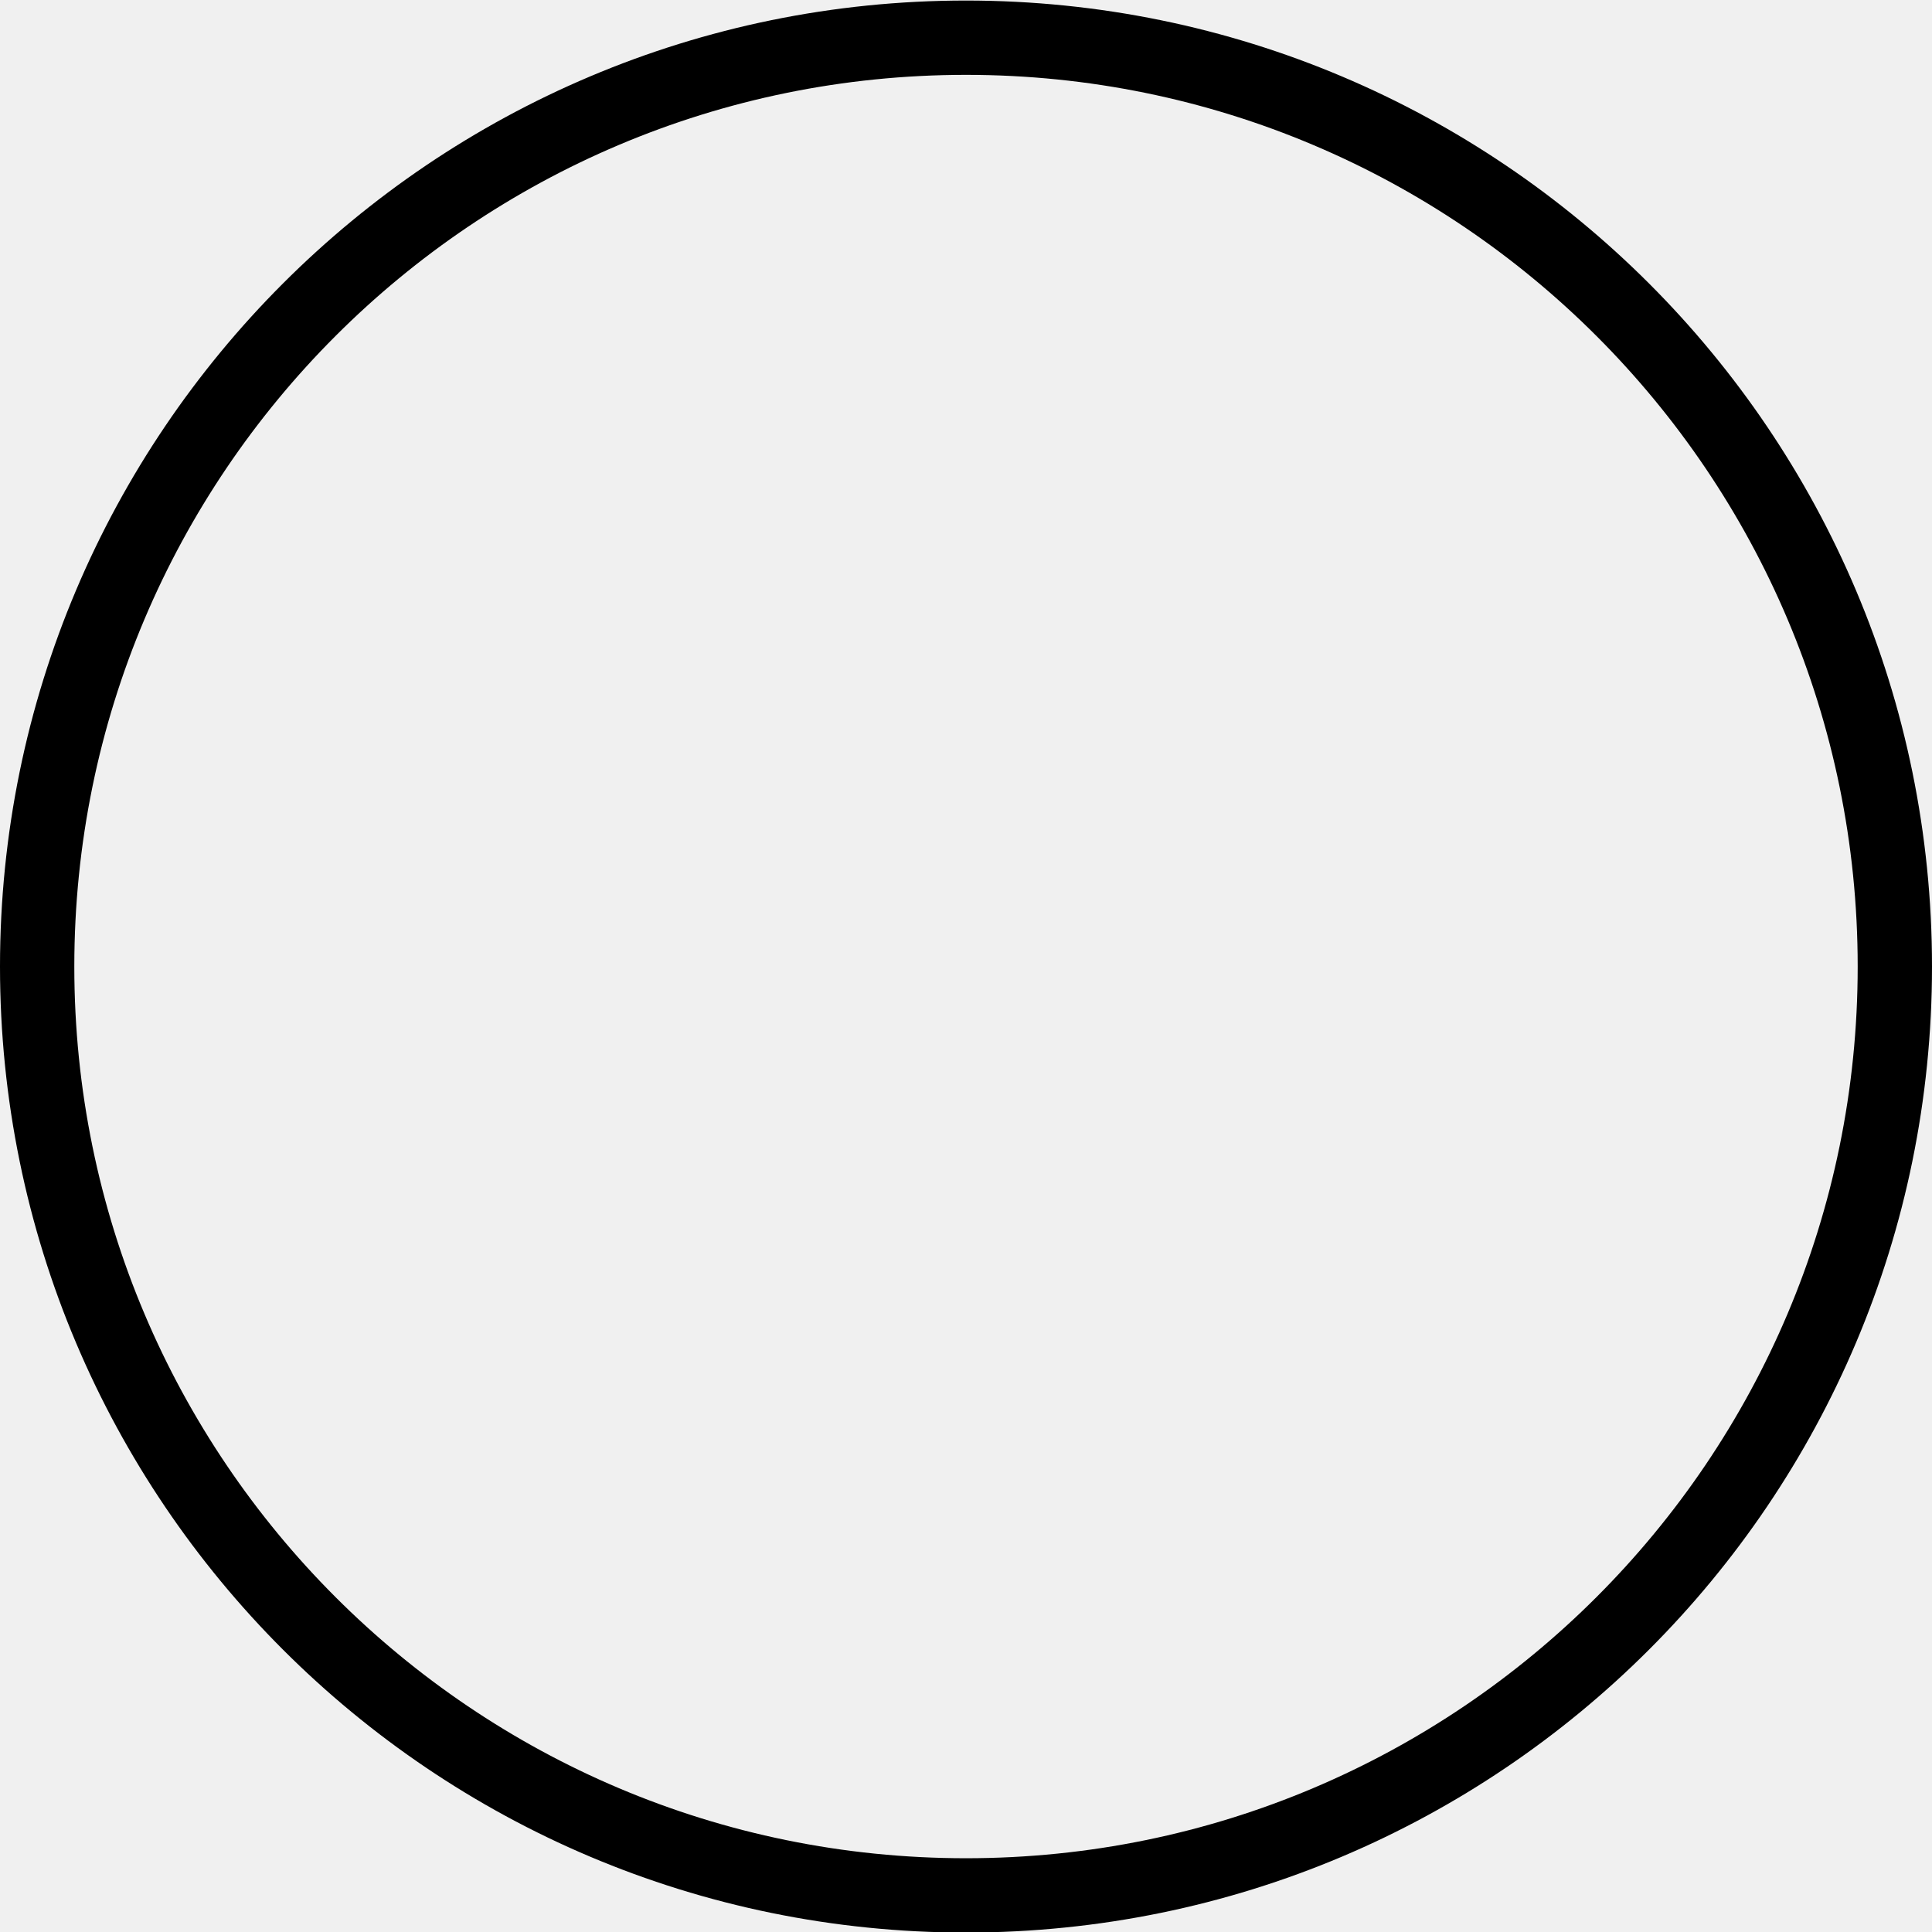
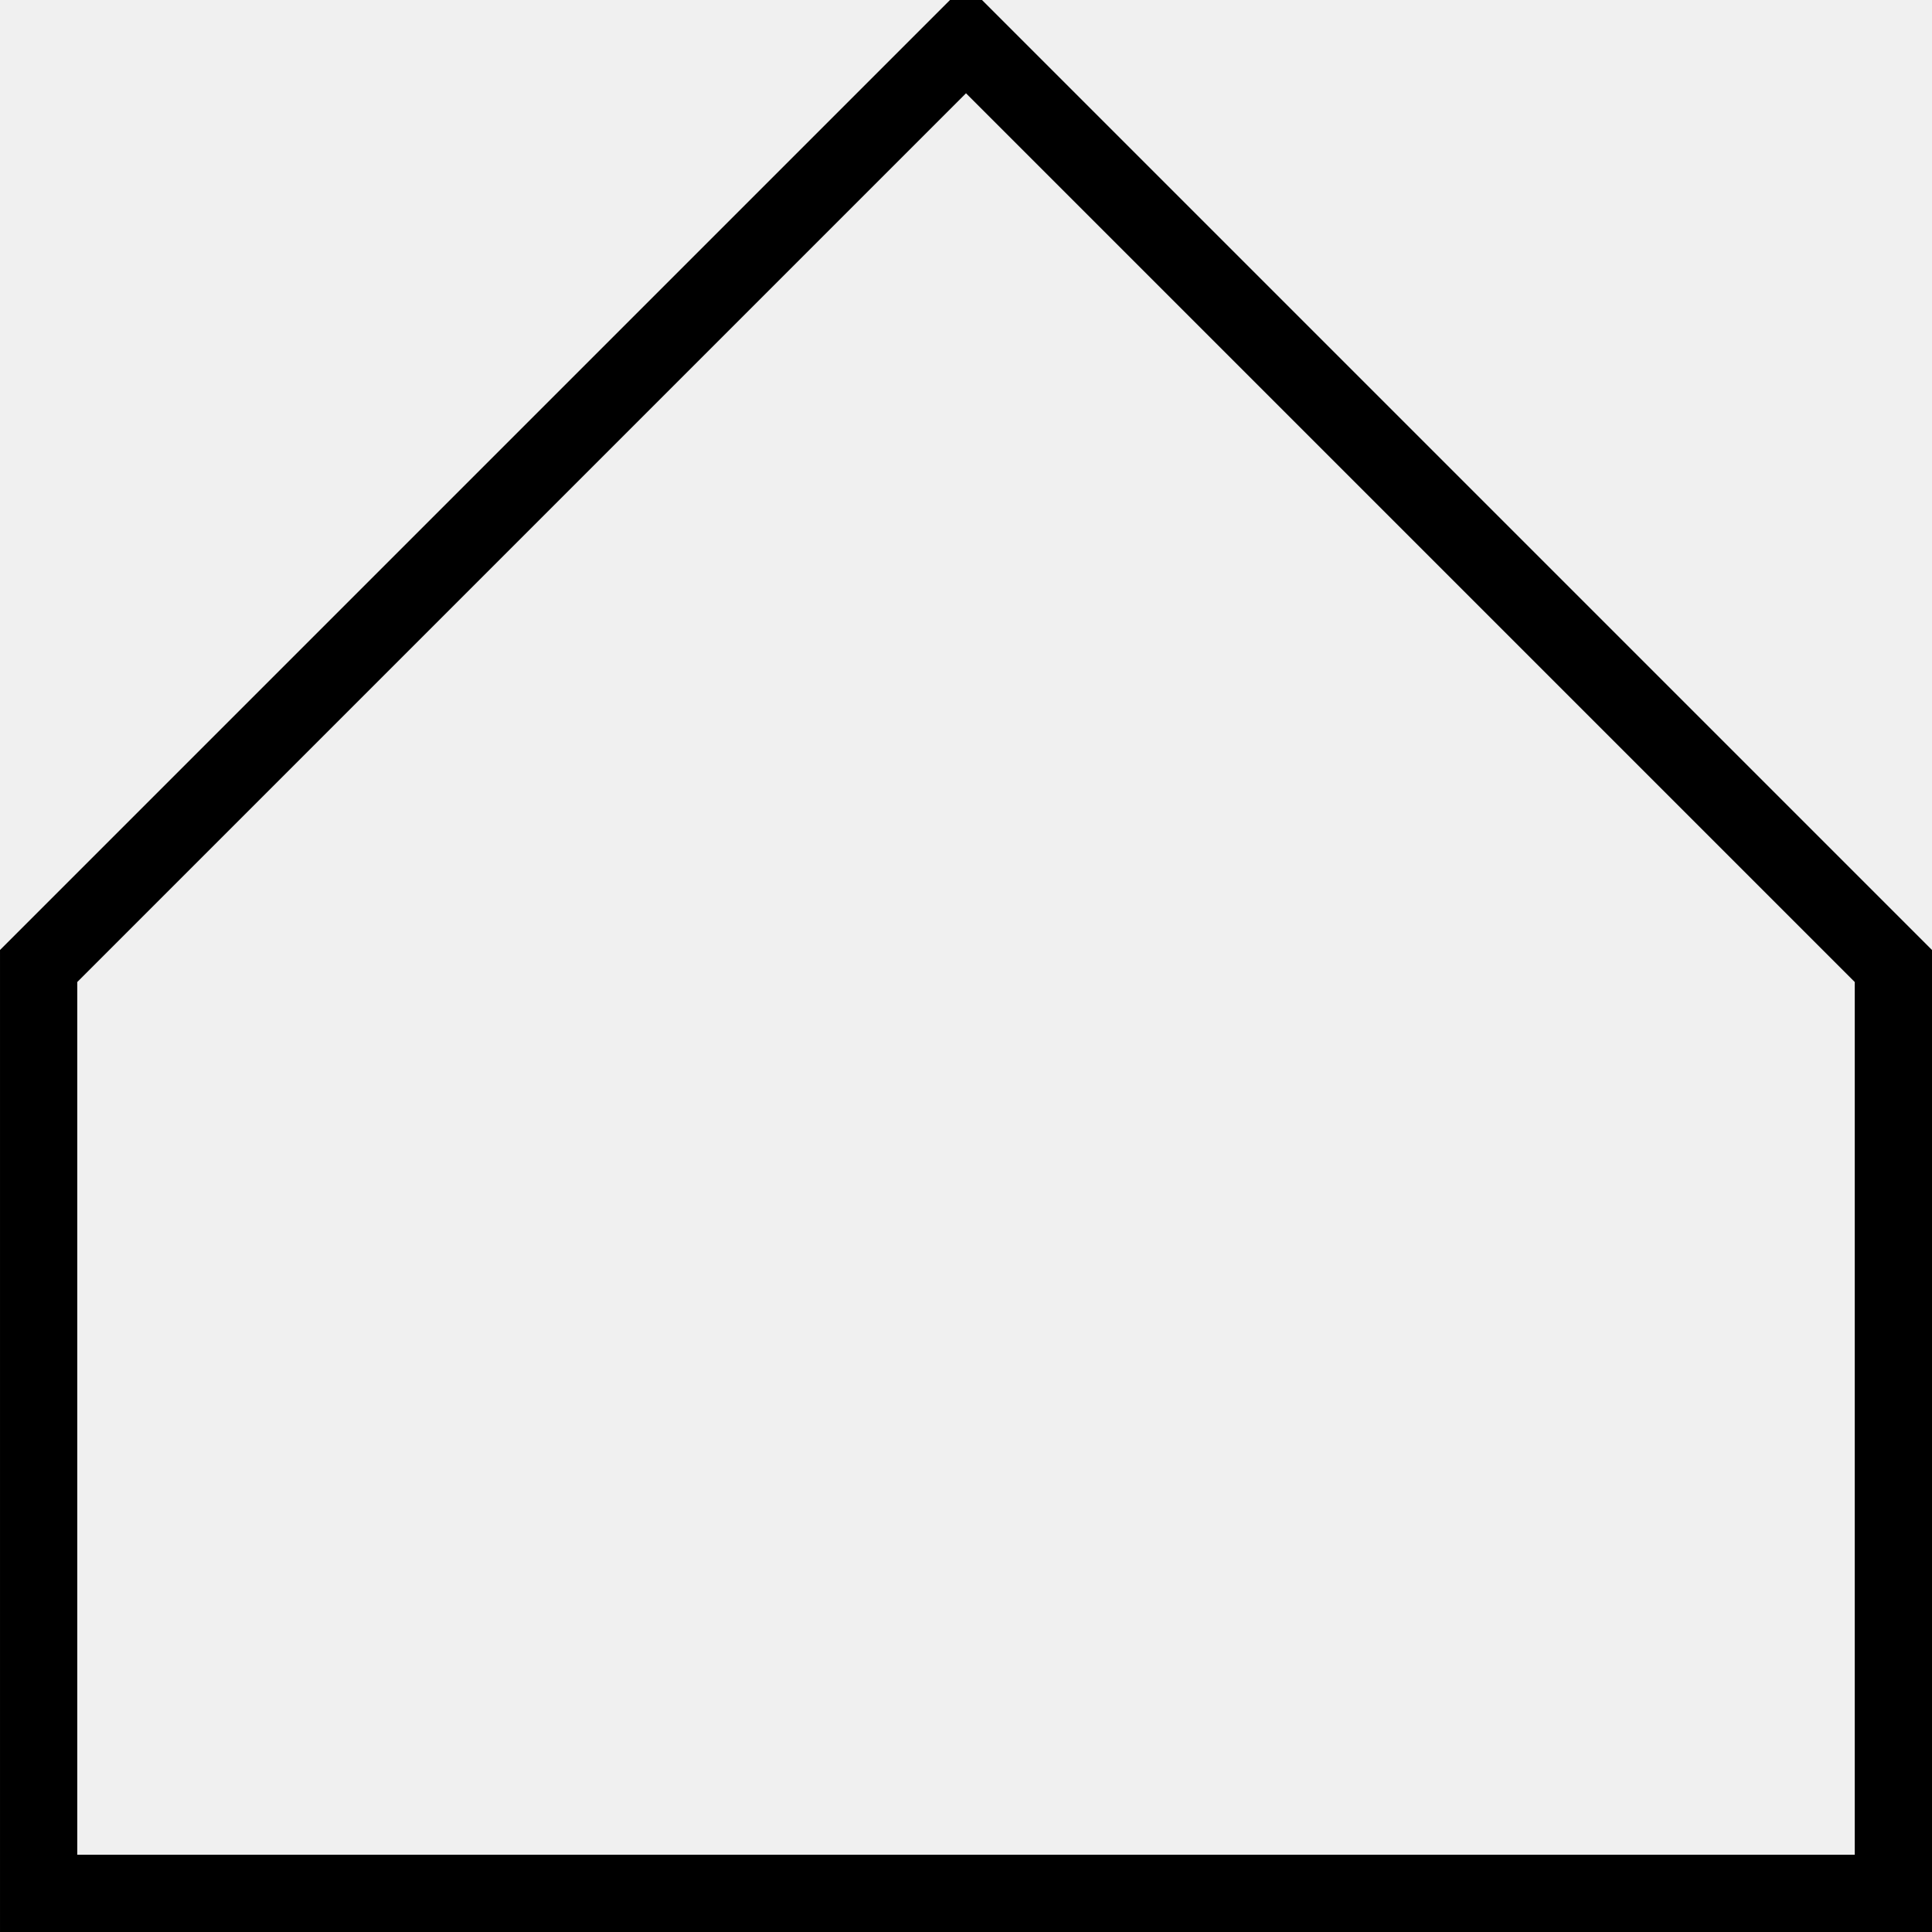
- <svg xmlns="http://www.w3.org/2000/svg" width="52" height="52" id="svg2" version="1.1">
-   <defs id="defs4" />
-   <g id="layer1" transform="translate(0,-0.3477402)">
-     <path style="fill:#ffffff;fill-opacity:0;stroke:#000000;stroke-width:2;stroke-miterlimit:4;stroke-opacity:1;stroke-dasharray:none" id="path2985" d="m 50,24.171 c 0,13.807 -11.193,25 -25,25 -13.807,0 -25,-11.193 -25,-25 0,-13.807 11.193,-25 25,-25 13.807,0 25,11.193 25,25 z" transform="translate(1,2.19149)" />
+ <svg xmlns="http://www.w3.org/2000/svg" width="50" height="50" id="svg4011" version="1.1">
+   <defs id="defs4013" />
+   <g id="layer1" transform="translate(0.1531863,-1002.375)">
+     <path style="fill:none;stroke:#000000;stroke-width:2;stroke-linecap:butt;stroke-linejoin:miter;stroke-miterlimit:4;stroke-opacity:1;stroke-dasharray:none" d="m 0.847,1051.375 48,0 0,-24 -24,-24 -24,24 z" id="path4724" />
  </g>
</svg>
